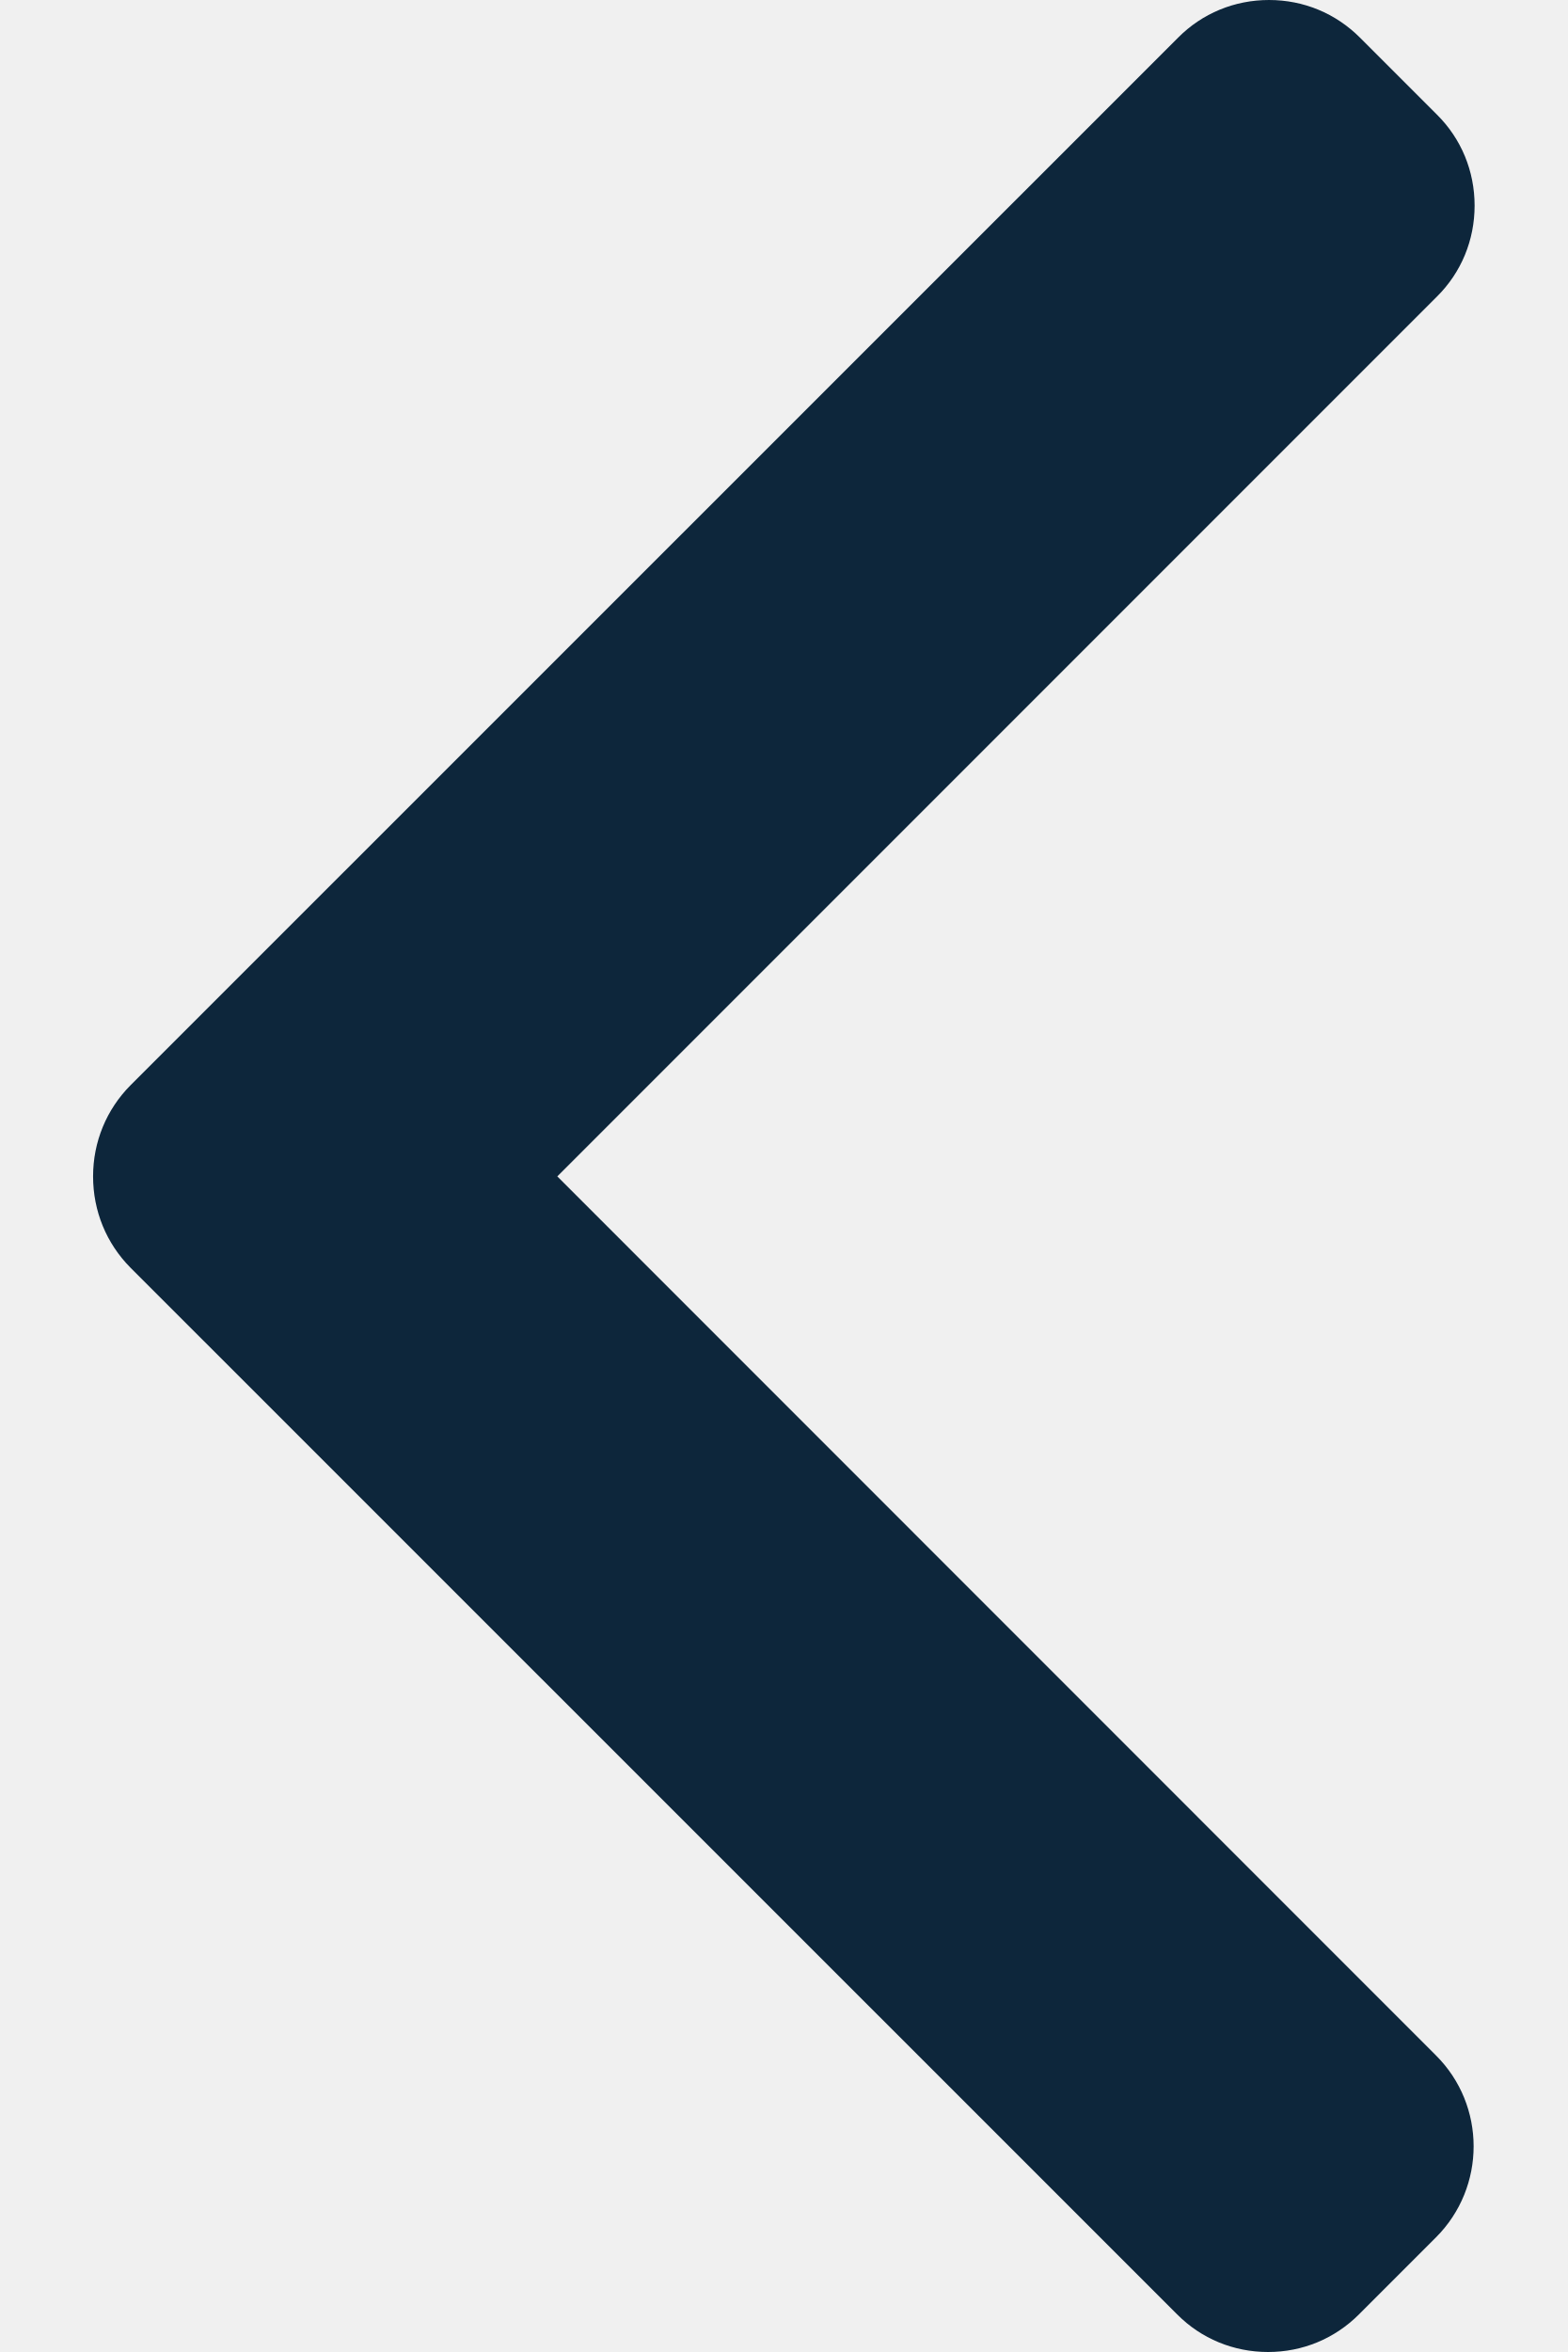
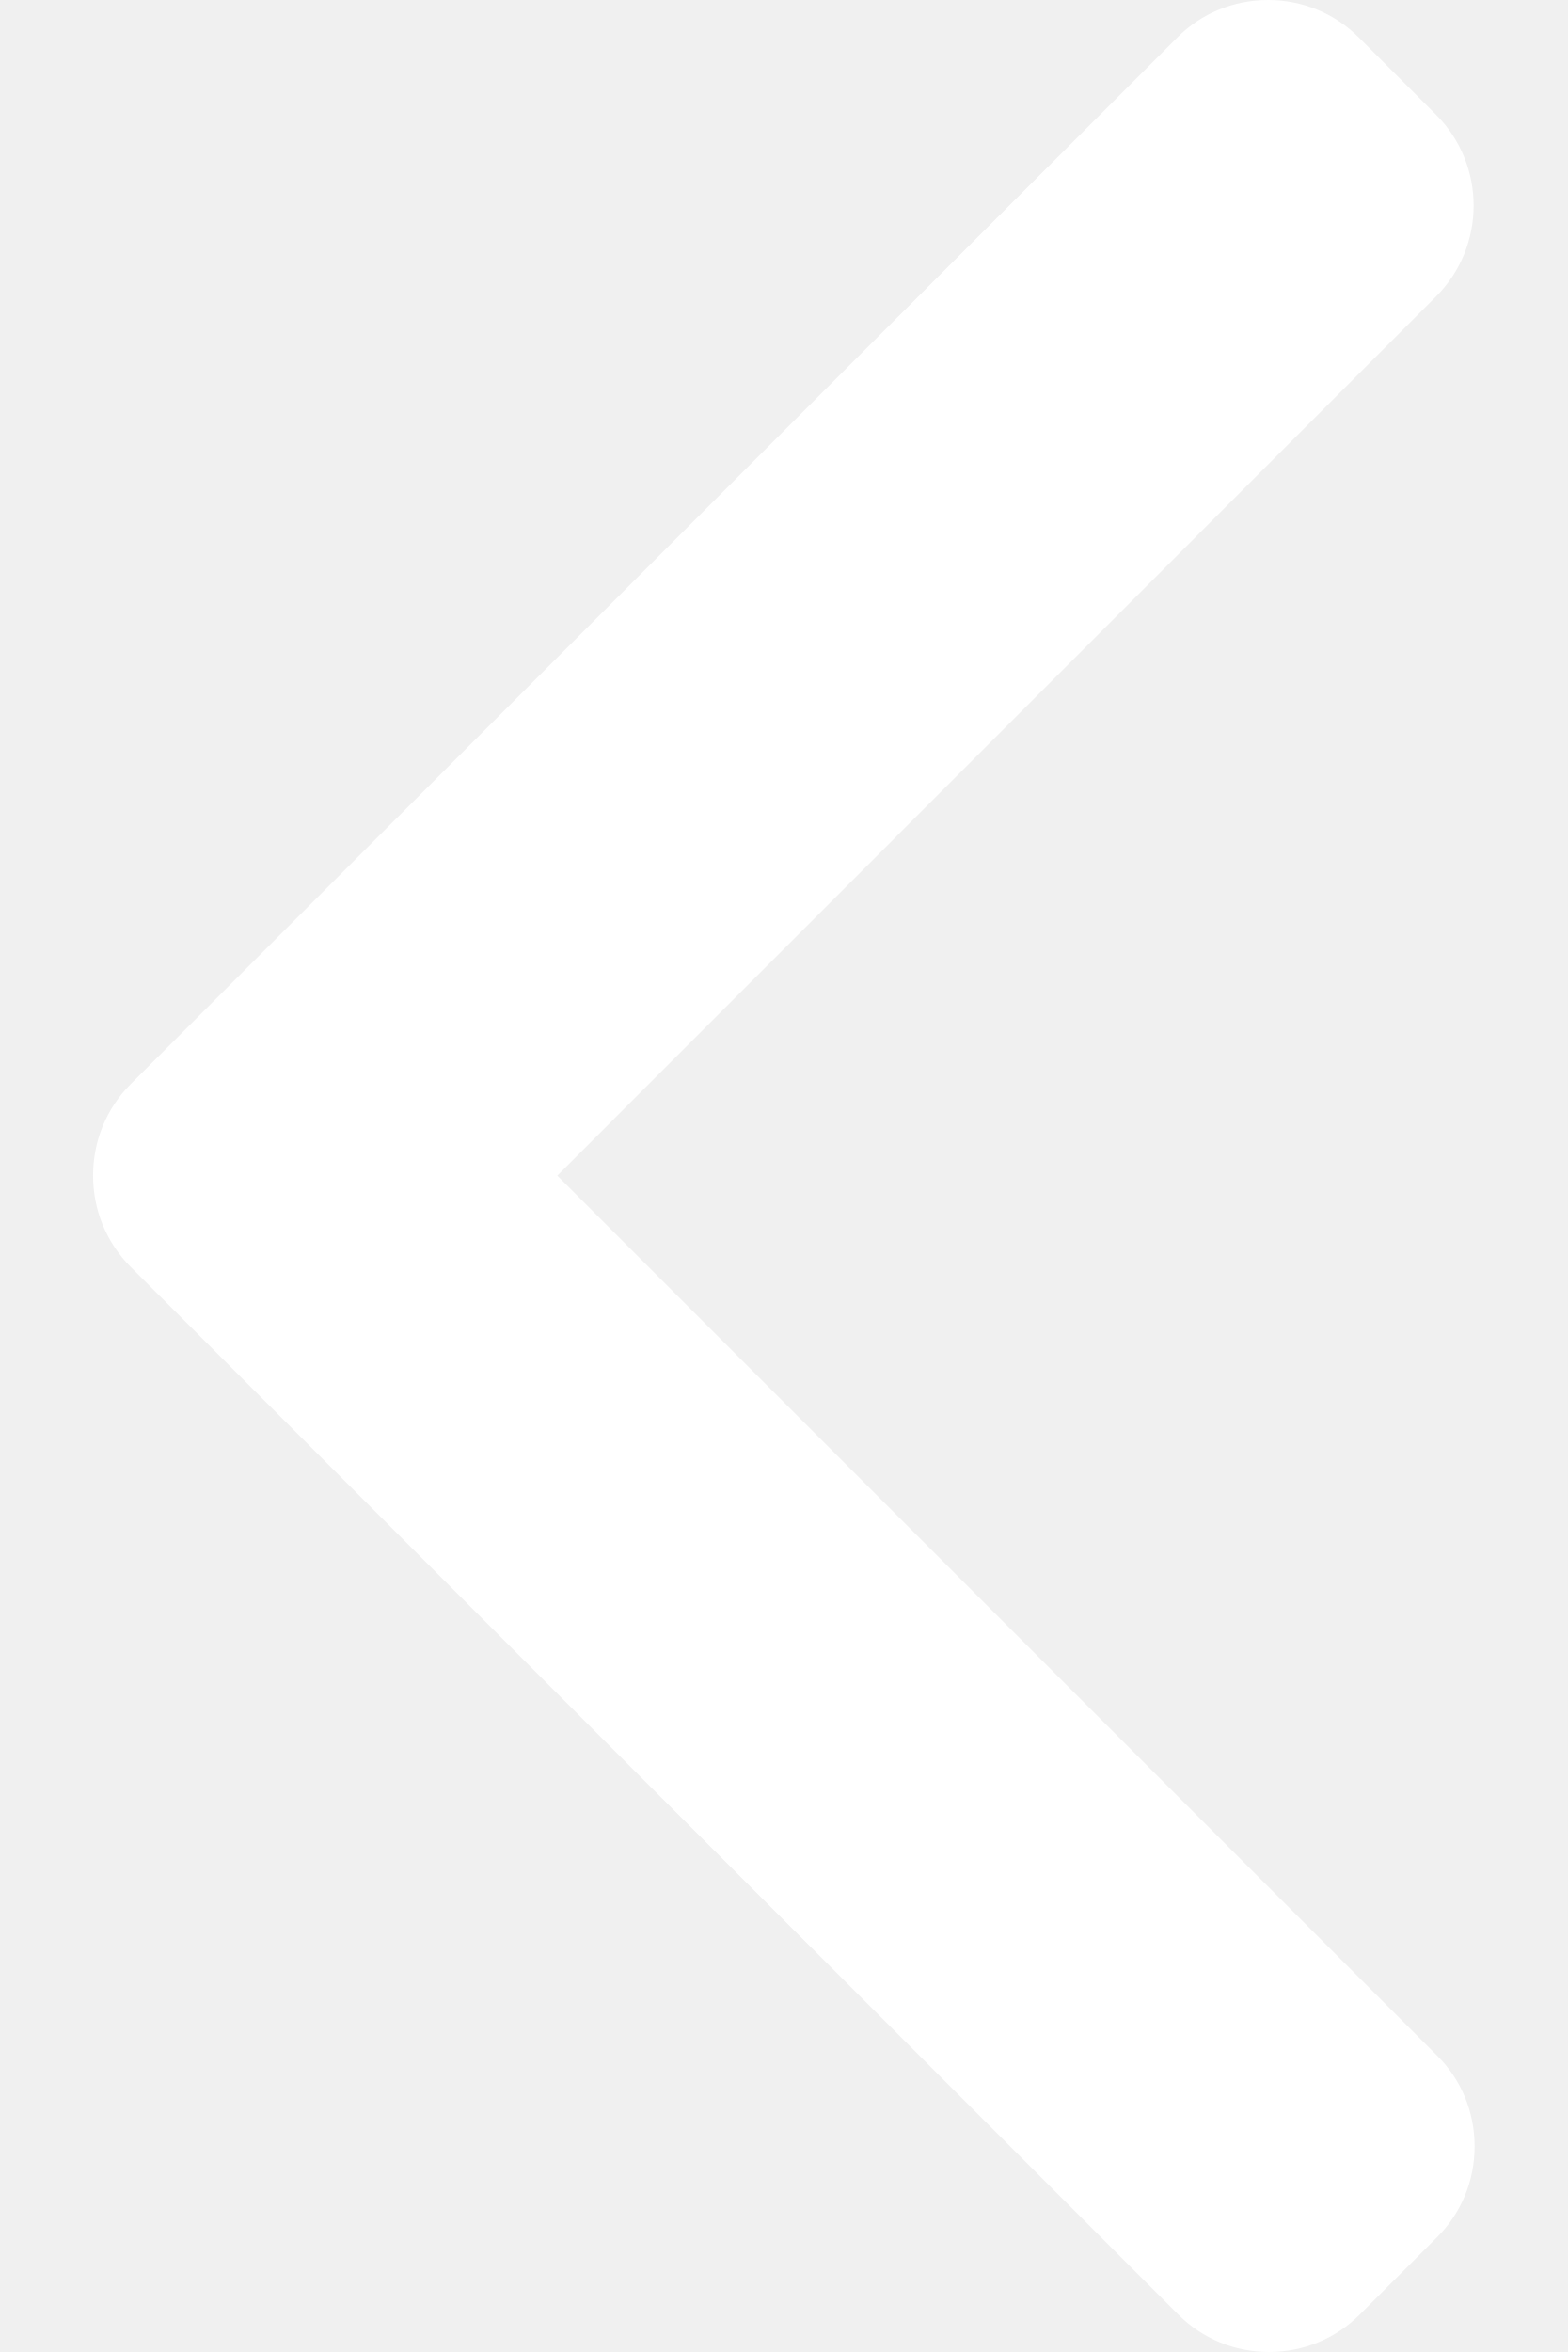
<svg xmlns="http://www.w3.org/2000/svg" width="8" height="12" viewBox="0 0 8 12" fill="none">
-   <path d="M0.666 6.468L6.007 11.808C6.13 11.932 6.295 12 6.471 12C6.647 12 6.811 11.932 6.935 11.808L7.328 11.415C7.584 11.159 7.584 10.742 7.328 10.487L2.844 6.002L7.333 1.513C7.457 1.39 7.525 1.225 7.525 1.049C7.525 0.873 7.457 0.708 7.333 0.585L6.94 0.192C6.816 0.068 6.652 0 6.476 0C6.3 0 6.135 0.068 6.012 0.192L0.666 5.537C0.543 5.661 0.475 5.826 0.475 6.002C0.475 6.179 0.543 6.344 0.666 6.468Z" fill="#0D263B" />
+   <path d="M0.666 5.532L6.007 0.192C6.13 0.068 6.295 0 6.471 0C6.647 0 6.811 0.068 6.935 0.192L7.328 0.585C7.584 0.841 7.584 1.257 7.328 1.513L2.844 5.998L7.333 10.487C7.457 10.61 7.525 10.775 7.525 10.951C7.525 11.127 7.457 11.291 7.333 11.415L6.94 11.808C6.816 11.932 6.652 12 6.476 12C6.3 12 6.135 11.932 6.012 11.808L0.666 6.463C0.543 6.339 0.475 6.174 0.475 5.998C0.475 5.821 0.543 5.656 0.666 5.532Z" fill="white" />
</svg>
